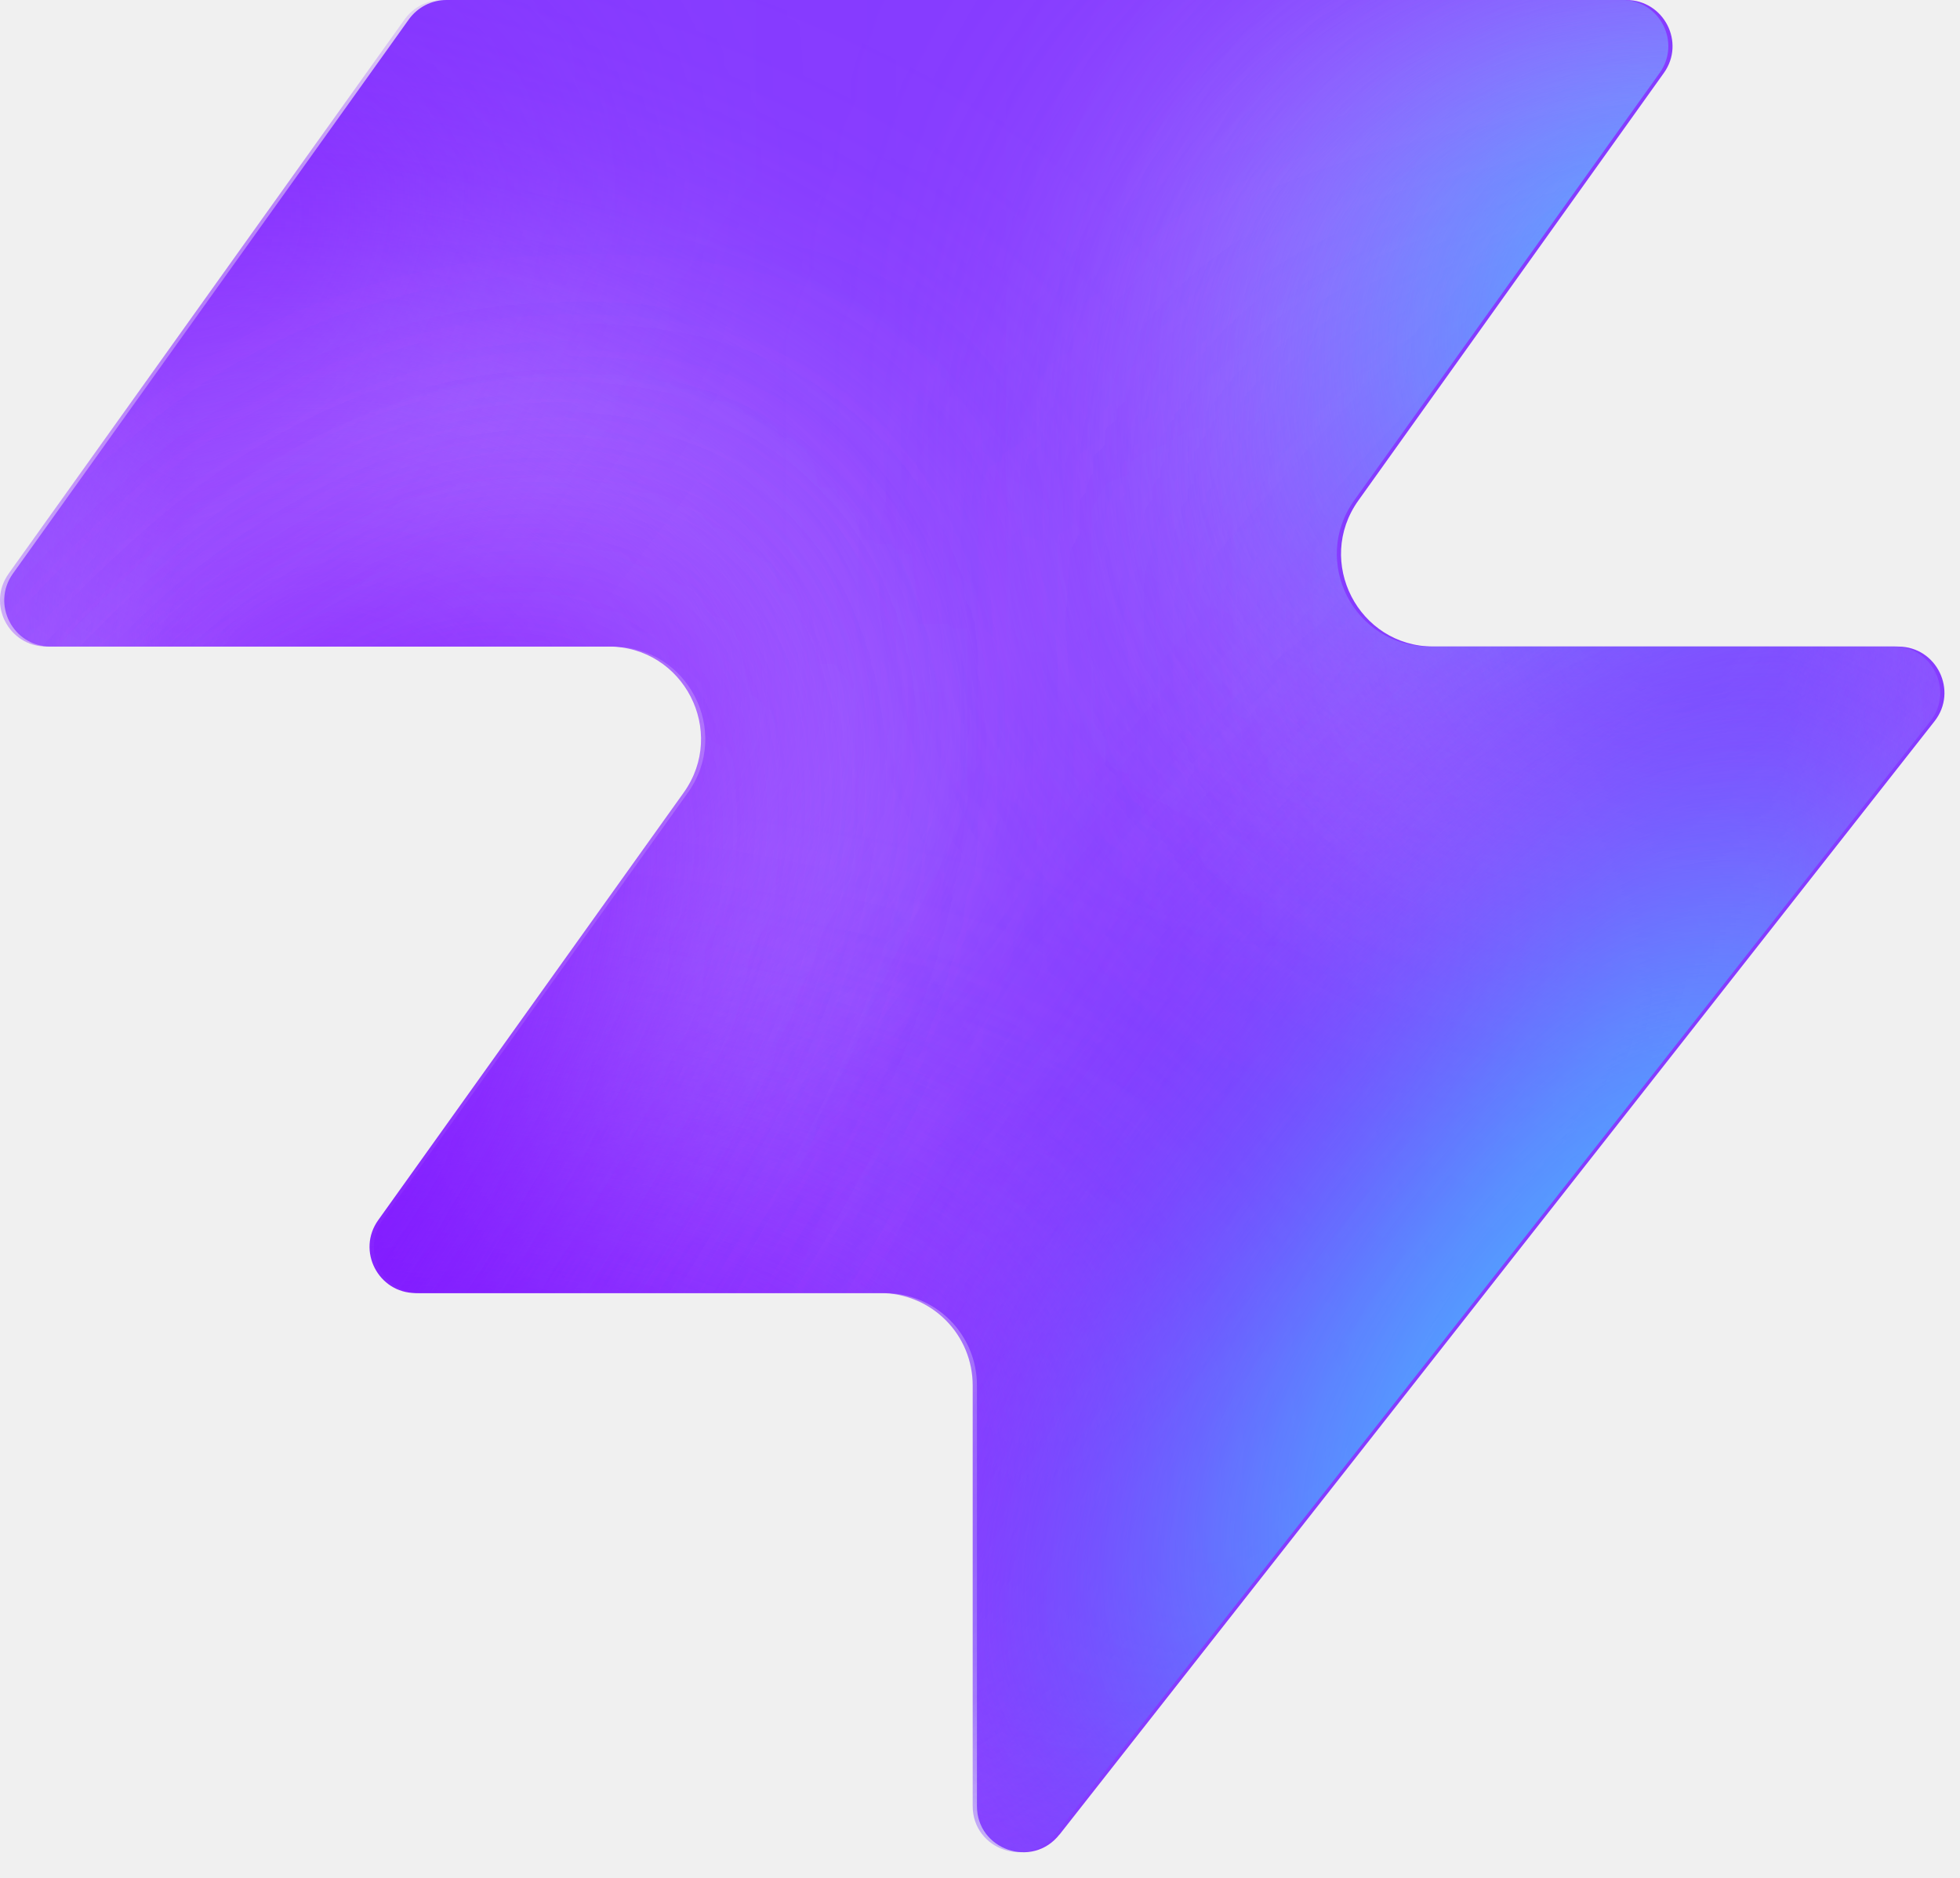
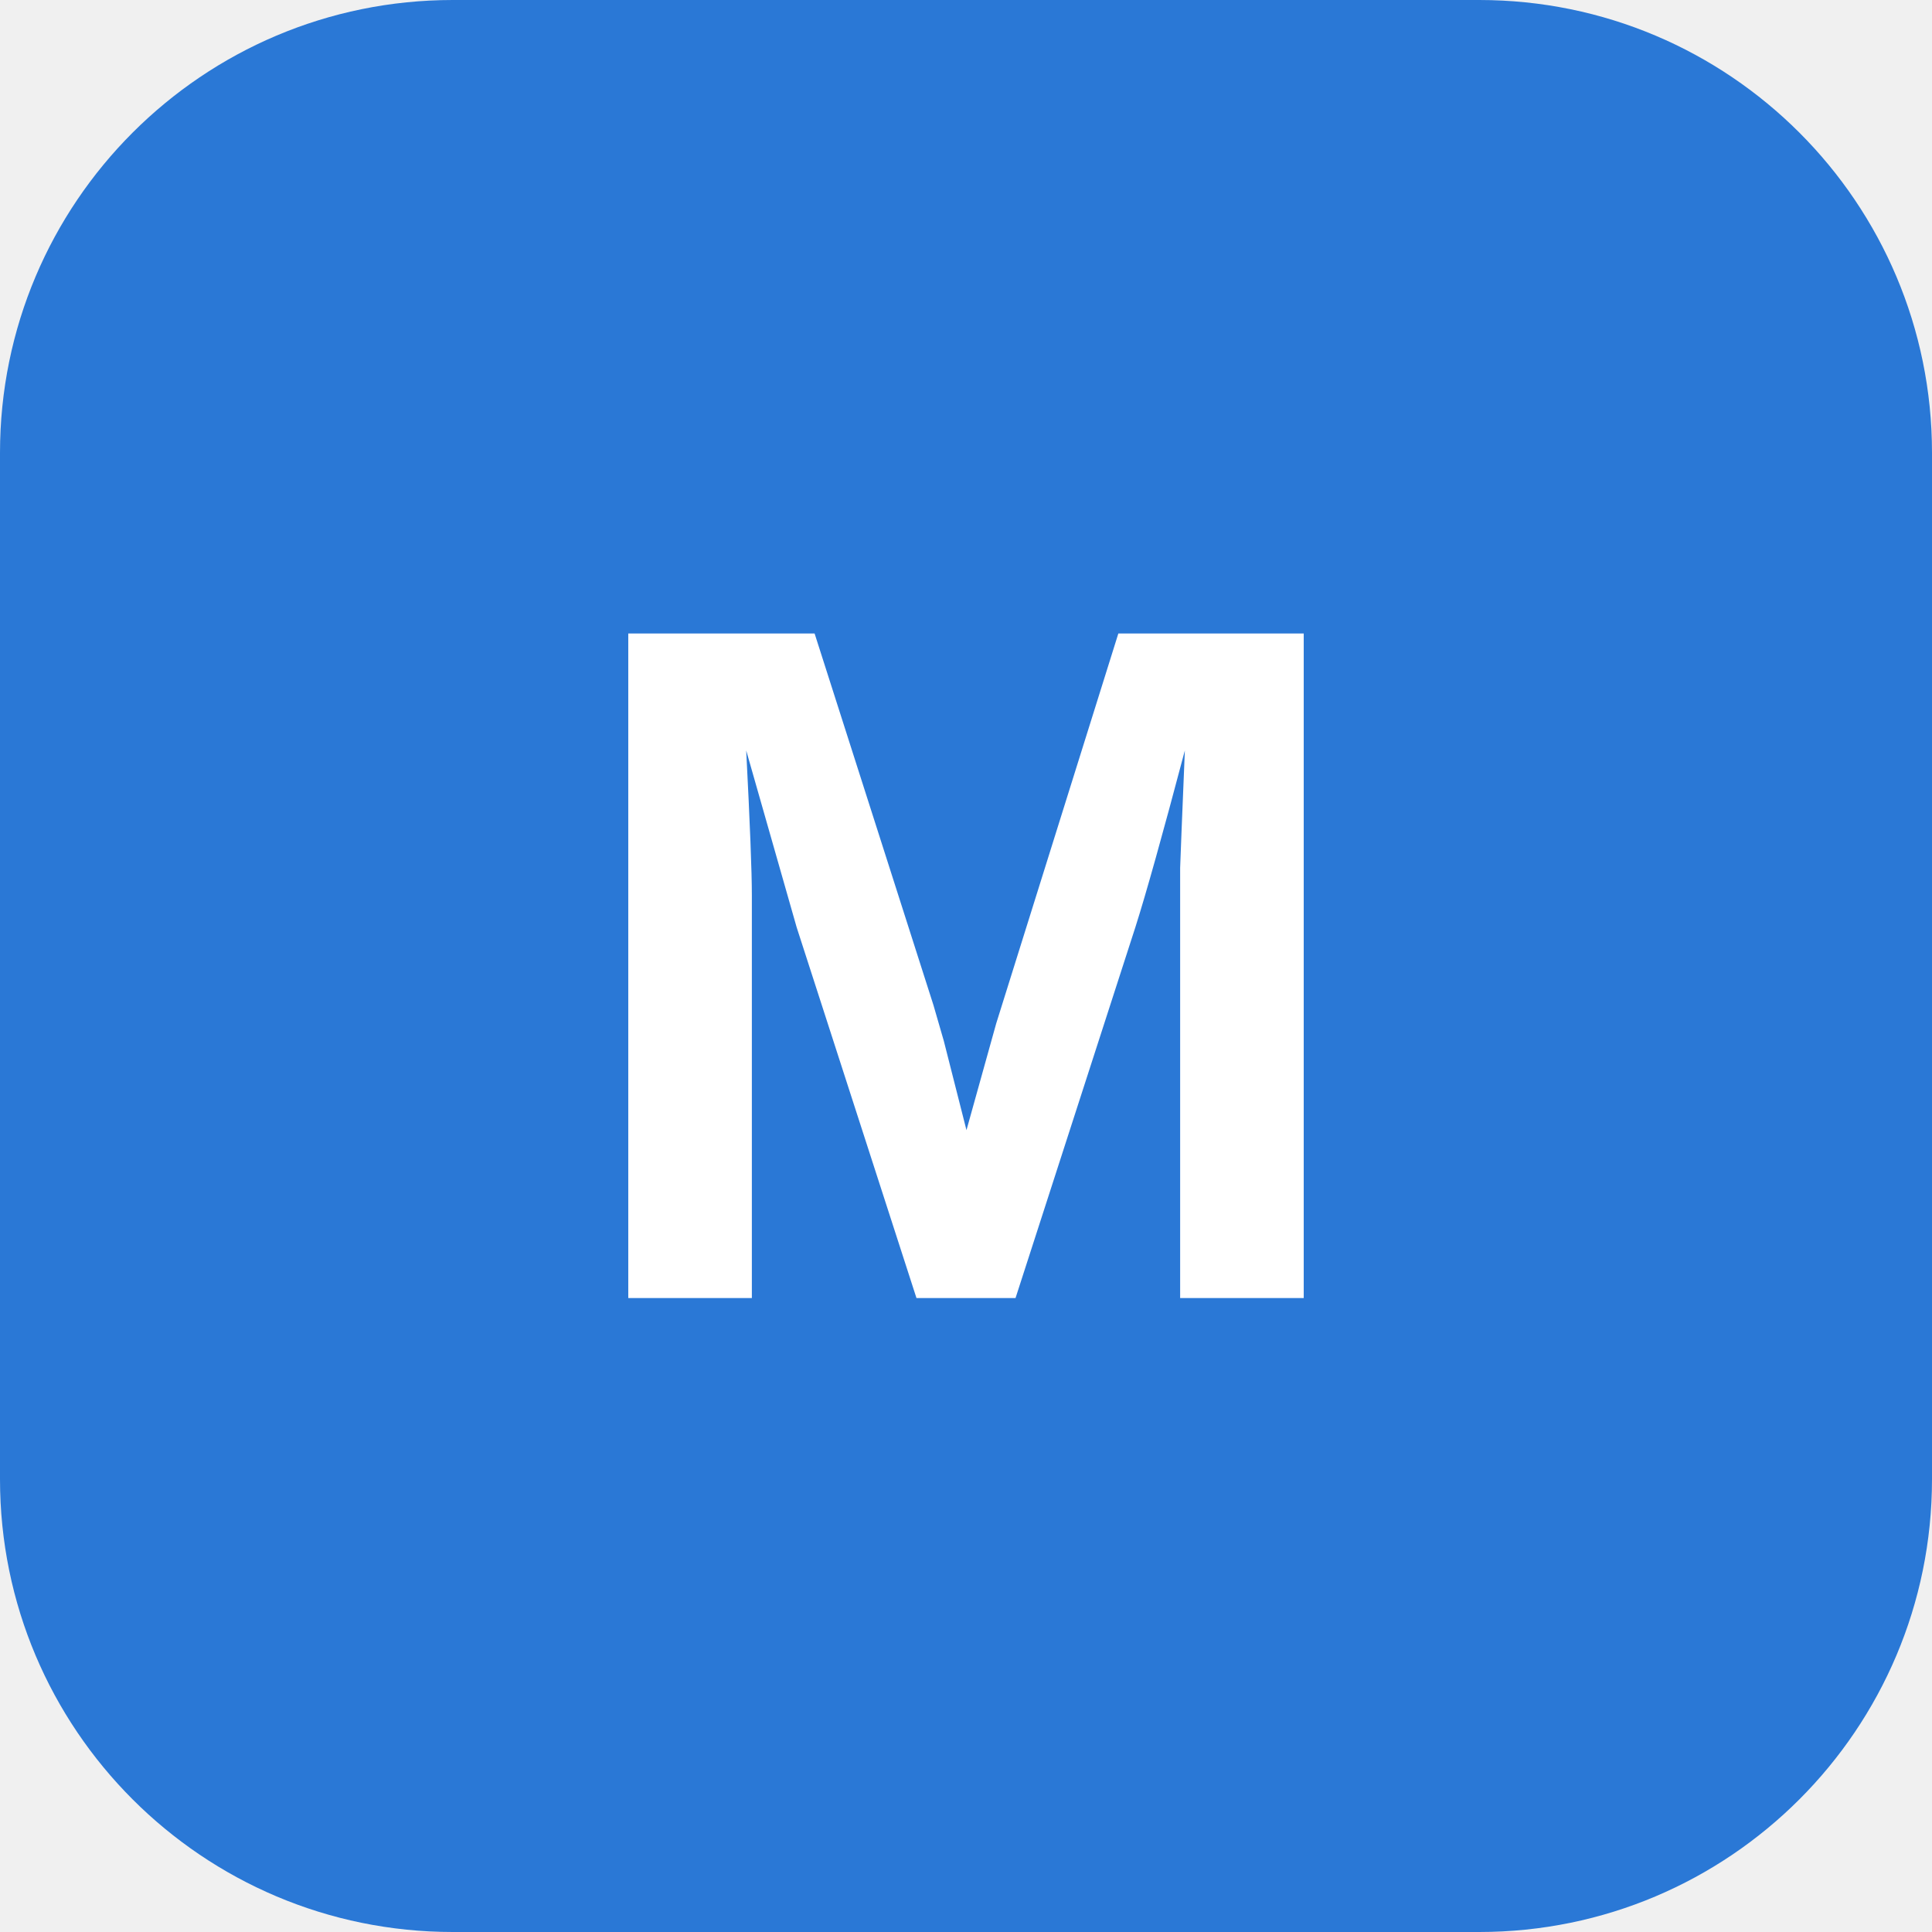
- <svg xmlns="http://www.w3.org/2000/svg" width="48" height="46" fill="none" viewBox="0 0 48 46">
-   <path fill="#863bff" d="M25.946 44.938c-.664.845-2.021.375-2.021-.698V33.937a2.26 2.26 0 0 0-2.262-2.262H10.287c-.92 0-1.456-1.04-.92-1.788l7.48-10.471c1.07-1.497 0-3.578-1.842-3.578H1.237c-.92 0-1.456-1.04-.92-1.788L10.013.474c.214-.297.556-.474.92-.474h28.894c.92 0 1.456 1.04.92 1.788l-7.48 10.471c-1.07 1.498 0 3.579 1.842 3.579h11.377c.943 0 1.473 1.088.89 1.83L25.947 44.94z" style="fill:#863bff;fill:color(display-p3 .525 .23 1);fill-opacity:1" />
-   <mask id="a" width="48" height="46" x="0" y="0" maskUnits="userSpaceOnUse" style="mask-type:alpha">
-     <path fill="#000" d="M25.842 44.938c-.664.844-2.021.375-2.021-.698V33.937a2.26 2.26 0 0 0-2.262-2.262H10.183c-.92 0-1.456-1.04-.92-1.788l7.48-10.471c1.07-1.498 0-3.579-1.842-3.579H1.133c-.92 0-1.456-1.04-.92-1.787L9.91.473c.214-.297.556-.474.92-.474h28.894c.92 0 1.456 1.04.92 1.788l-7.48 10.471c-1.07 1.498 0 3.578 1.842 3.578h11.377c.943 0 1.473 1.088.89 1.832L25.843 44.94z" style="fill:#000;fill-opacity:1" />
-   </mask>
-   <g mask="url(#a)">
-     <g filter="url(#b)">
-       <ellipse cx="5.508" cy="14.704" fill="#ede6ff" rx="5.508" ry="14.704" style="fill:#ede6ff;fill:color(display-p3 .927 .903 1);fill-opacity:1" transform="matrix(.00324 1 1 -.00324 -4.47 31.516)" />
-     </g>
-     <g filter="url(#c)">
-       <ellipse cx="10.399" cy="29.851" fill="#ede6ff" rx="10.399" ry="29.851" style="fill:#ede6ff;fill:color(display-p3 .927 .903 1);fill-opacity:1" transform="matrix(.00324 1 1 -.00324 -39.328 7.883)" />
-     </g>
-     <g filter="url(#d)">
-       <ellipse cx="5.508" cy="30.487" fill="#7e14ff" rx="5.508" ry="30.487" style="fill:#7e14ff;fill:color(display-p3 .492 .077 1);fill-opacity:1" transform="rotate(89.814 -25.913 -14.639)scale(1 -1)" />
-     </g>
-     <g filter="url(#e)">
-       <ellipse cx="5.508" cy="30.599" fill="#7e14ff" rx="5.508" ry="30.599" style="fill:#7e14ff;fill:color(display-p3 .492 .077 1);fill-opacity:1" transform="rotate(89.814 -32.644 -3.334)scale(1 -1)" />
-     </g>
-     <g filter="url(#f)">
-       <ellipse cx="5.508" cy="30.599" fill="#7e14ff" rx="5.508" ry="30.599" style="fill:#7e14ff;fill:color(display-p3 .492 .077 1);fill-opacity:1" transform="matrix(.00324 1 1 -.00324 -34.34 30.47)" />
-     </g>
-     <g filter="url(#g)">
-       <ellipse cx="14.072" cy="22.078" fill="#ede6ff" rx="14.072" ry="22.078" style="fill:#ede6ff;fill:color(display-p3 .927 .903 1);fill-opacity:1" transform="rotate(93.35 24.506 48.493)scale(-1 1)" />
-     </g>
-     <g filter="url(#h)">
-       <ellipse cx="3.47" cy="21.501" fill="#7e14ff" rx="3.47" ry="21.501" style="fill:#7e14ff;fill:color(display-p3 .492 .077 1);fill-opacity:1" transform="rotate(89.009 28.708 47.59)scale(-1 1)" />
-     </g>
-     <g filter="url(#i)">
-       <ellipse cx="3.47" cy="21.501" fill="#7e14ff" rx="3.47" ry="21.501" style="fill:#7e14ff;fill:color(display-p3 .492 .077 1);fill-opacity:1" transform="rotate(89.009 28.708 47.59)scale(-1 1)" />
-     </g>
-     <g filter="url(#j)">
-       <ellipse cx=".387" cy="8.972" fill="#7e14ff" rx="4.407" ry="29.108" style="fill:#7e14ff;fill:color(display-p3 .492 .077 1);fill-opacity:1" transform="rotate(39.51 .387 8.972)" />
-     </g>
-     <g filter="url(#k)">
-       <ellipse cx="47.523" cy="-6.092" fill="#7e14ff" rx="4.407" ry="29.108" style="fill:#7e14ff;fill:color(display-p3 .492 .077 1);fill-opacity:1" transform="rotate(37.892 47.523 -6.092)" />
-     </g>
-     <g filter="url(#l)">
-       <ellipse cx="41.412" cy="6.333" fill="#47bfff" rx="5.971" ry="9.665" style="fill:#47bfff;fill:color(display-p3 .28 .748 1);fill-opacity:1" transform="rotate(37.892 41.412 6.333)" />
-     </g>
-     <g filter="url(#m)">
-       <ellipse cx="-1.879" cy="38.332" fill="#7e14ff" rx="4.407" ry="29.108" style="fill:#7e14ff;fill:color(display-p3 .492 .077 1);fill-opacity:1" transform="rotate(37.892 -1.88 38.332)" />
-     </g>
-     <g filter="url(#n)">
-       <ellipse cx="-1.879" cy="38.332" fill="#7e14ff" rx="4.407" ry="29.108" style="fill:#7e14ff;fill:color(display-p3 .492 .077 1);fill-opacity:1" transform="rotate(37.892 -1.88 38.332)" />
-     </g>
-     <g filter="url(#o)">
-       <ellipse cx="35.651" cy="29.907" fill="#7e14ff" rx="4.407" ry="29.108" style="fill:#7e14ff;fill:color(display-p3 .492 .077 1);fill-opacity:1" transform="rotate(37.892 35.651 29.907)" />
-     </g>
-     <g filter="url(#p)">
-       <ellipse cx="38.418" cy="32.4" fill="#47bfff" rx="5.971" ry="15.297" style="fill:#47bfff;fill:color(display-p3 .28 .748 1);fill-opacity:1" transform="rotate(37.892 38.418 32.4)" />
-     </g>
-   </g>
-   <defs>
-     <filter id="b" width="60.045" height="41.654" x="-19.77" y="16.149" color-interpolation-filters="sRGB" filterUnits="userSpaceOnUse">
-       <feFlood flood-opacity="0" result="BackgroundImageFix" />
-       <feBlend in="SourceGraphic" in2="BackgroundImageFix" result="shape" />
-       <feGaussianBlur result="effect1_foregroundBlur_2002_17158" stdDeviation="7.659" />
-     </filter>
-     <filter id="c" width="90.34" height="51.437" x="-54.613" y="-7.533" color-interpolation-filters="sRGB" filterUnits="userSpaceOnUse">
-       <feFlood flood-opacity="0" result="BackgroundImageFix" />
-       <feBlend in="SourceGraphic" in2="BackgroundImageFix" result="shape" />
-       <feGaussianBlur result="effect1_foregroundBlur_2002_17158" stdDeviation="7.659" />
-     </filter>
-     <filter id="d" width="79.355" height="29.4" x="-49.64" y="2.03" color-interpolation-filters="sRGB" filterUnits="userSpaceOnUse">
-       <feFlood flood-opacity="0" result="BackgroundImageFix" />
-       <feBlend in="SourceGraphic" in2="BackgroundImageFix" result="shape" />
-       <feGaussianBlur result="effect1_foregroundBlur_2002_17158" stdDeviation="4.596" />
-     </filter>
-     <filter id="e" width="79.579" height="29.4" x="-45.045" y="20.029" color-interpolation-filters="sRGB" filterUnits="userSpaceOnUse">
-       <feFlood flood-opacity="0" result="BackgroundImageFix" />
-       <feBlend in="SourceGraphic" in2="BackgroundImageFix" result="shape" />
-       <feGaussianBlur result="effect1_foregroundBlur_2002_17158" stdDeviation="4.596" />
-     </filter>
-     <filter id="f" width="79.579" height="29.4" x="-43.513" y="21.178" color-interpolation-filters="sRGB" filterUnits="userSpaceOnUse">
-       <feFlood flood-opacity="0" result="BackgroundImageFix" />
-       <feBlend in="SourceGraphic" in2="BackgroundImageFix" result="shape" />
-       <feGaussianBlur result="effect1_foregroundBlur_2002_17158" stdDeviation="4.596" />
-     </filter>
-     <filter id="g" width="74.749" height="58.852" x="15.756" y="-17.901" color-interpolation-filters="sRGB" filterUnits="userSpaceOnUse">
-       <feFlood flood-opacity="0" result="BackgroundImageFix" />
-       <feBlend in="SourceGraphic" in2="BackgroundImageFix" result="shape" />
-       <feGaussianBlur result="effect1_foregroundBlur_2002_17158" stdDeviation="7.659" />
-     </filter>
-     <filter id="h" width="61.377" height="25.362" x="23.548" y="2.284" color-interpolation-filters="sRGB" filterUnits="userSpaceOnUse">
-       <feFlood flood-opacity="0" result="BackgroundImageFix" />
-       <feBlend in="SourceGraphic" in2="BackgroundImageFix" result="shape" />
-       <feGaussianBlur result="effect1_foregroundBlur_2002_17158" stdDeviation="4.596" />
-     </filter>
-     <filter id="i" width="61.377" height="25.362" x="23.548" y="2.284" color-interpolation-filters="sRGB" filterUnits="userSpaceOnUse">
-       <feFlood flood-opacity="0" result="BackgroundImageFix" />
-       <feBlend in="SourceGraphic" in2="BackgroundImageFix" result="shape" />
-       <feGaussianBlur result="effect1_foregroundBlur_2002_17158" stdDeviation="4.596" />
-     </filter>
-     <filter id="j" width="56.045" height="63.649" x="-27.636" y="-22.853" color-interpolation-filters="sRGB" filterUnits="userSpaceOnUse">
-       <feFlood flood-opacity="0" result="BackgroundImageFix" />
-       <feBlend in="SourceGraphic" in2="BackgroundImageFix" result="shape" />
-       <feGaussianBlur result="effect1_foregroundBlur_2002_17158" stdDeviation="4.596" />
-     </filter>
-     <filter id="k" width="54.814" height="64.646" x="20.116" y="-38.415" color-interpolation-filters="sRGB" filterUnits="userSpaceOnUse">
-       <feFlood flood-opacity="0" result="BackgroundImageFix" />
-       <feBlend in="SourceGraphic" in2="BackgroundImageFix" result="shape" />
-       <feGaussianBlur result="effect1_foregroundBlur_2002_17158" stdDeviation="4.596" />
-     </filter>
-     <filter id="l" width="33.541" height="35.313" x="24.641" y="-11.323" color-interpolation-filters="sRGB" filterUnits="userSpaceOnUse">
-       <feFlood flood-opacity="0" result="BackgroundImageFix" />
-       <feBlend in="SourceGraphic" in2="BackgroundImageFix" result="shape" />
-       <feGaussianBlur result="effect1_foregroundBlur_2002_17158" stdDeviation="4.596" />
-     </filter>
-     <filter id="m" width="54.814" height="64.646" x="-29.286" y="6.009" color-interpolation-filters="sRGB" filterUnits="userSpaceOnUse">
-       <feFlood flood-opacity="0" result="BackgroundImageFix" />
-       <feBlend in="SourceGraphic" in2="BackgroundImageFix" result="shape" />
-       <feGaussianBlur result="effect1_foregroundBlur_2002_17158" stdDeviation="4.596" />
-     </filter>
-     <filter id="n" width="54.814" height="64.646" x="-29.286" y="6.009" color-interpolation-filters="sRGB" filterUnits="userSpaceOnUse">
-       <feFlood flood-opacity="0" result="BackgroundImageFix" />
-       <feBlend in="SourceGraphic" in2="BackgroundImageFix" result="shape" />
-       <feGaussianBlur result="effect1_foregroundBlur_2002_17158" stdDeviation="4.596" />
-     </filter>
-     <filter id="o" width="54.814" height="64.646" x="8.244" y="-2.416" color-interpolation-filters="sRGB" filterUnits="userSpaceOnUse">
-       <feFlood flood-opacity="0" result="BackgroundImageFix" />
-       <feBlend in="SourceGraphic" in2="BackgroundImageFix" result="shape" />
-       <feGaussianBlur result="effect1_foregroundBlur_2002_17158" stdDeviation="4.596" />
-     </filter>
-     <filter id="p" width="39.409" height="43.623" x="18.713" y="10.588" color-interpolation-filters="sRGB" filterUnits="userSpaceOnUse">
-       <feFlood flood-opacity="0" result="BackgroundImageFix" />
-       <feBlend in="SourceGraphic" in2="BackgroundImageFix" result="shape" />
-       <feGaussianBlur result="effect1_foregroundBlur_2002_17158" stdDeviation="4.596" />
-     </filter>
-   </defs>
+ <svg xmlns="http://www.w3.org/2000/svg" viewBox="0 0 64 64">
+   <rect width="64" height="64" rx="15" fill="#2a78d6" />
+   <text x="32" y="43" font-family="Arial, Helvetica, sans-serif" font-size="32" font-weight="700" fill="#ffffff" text-anchor="middle">M</text>
</svg>
